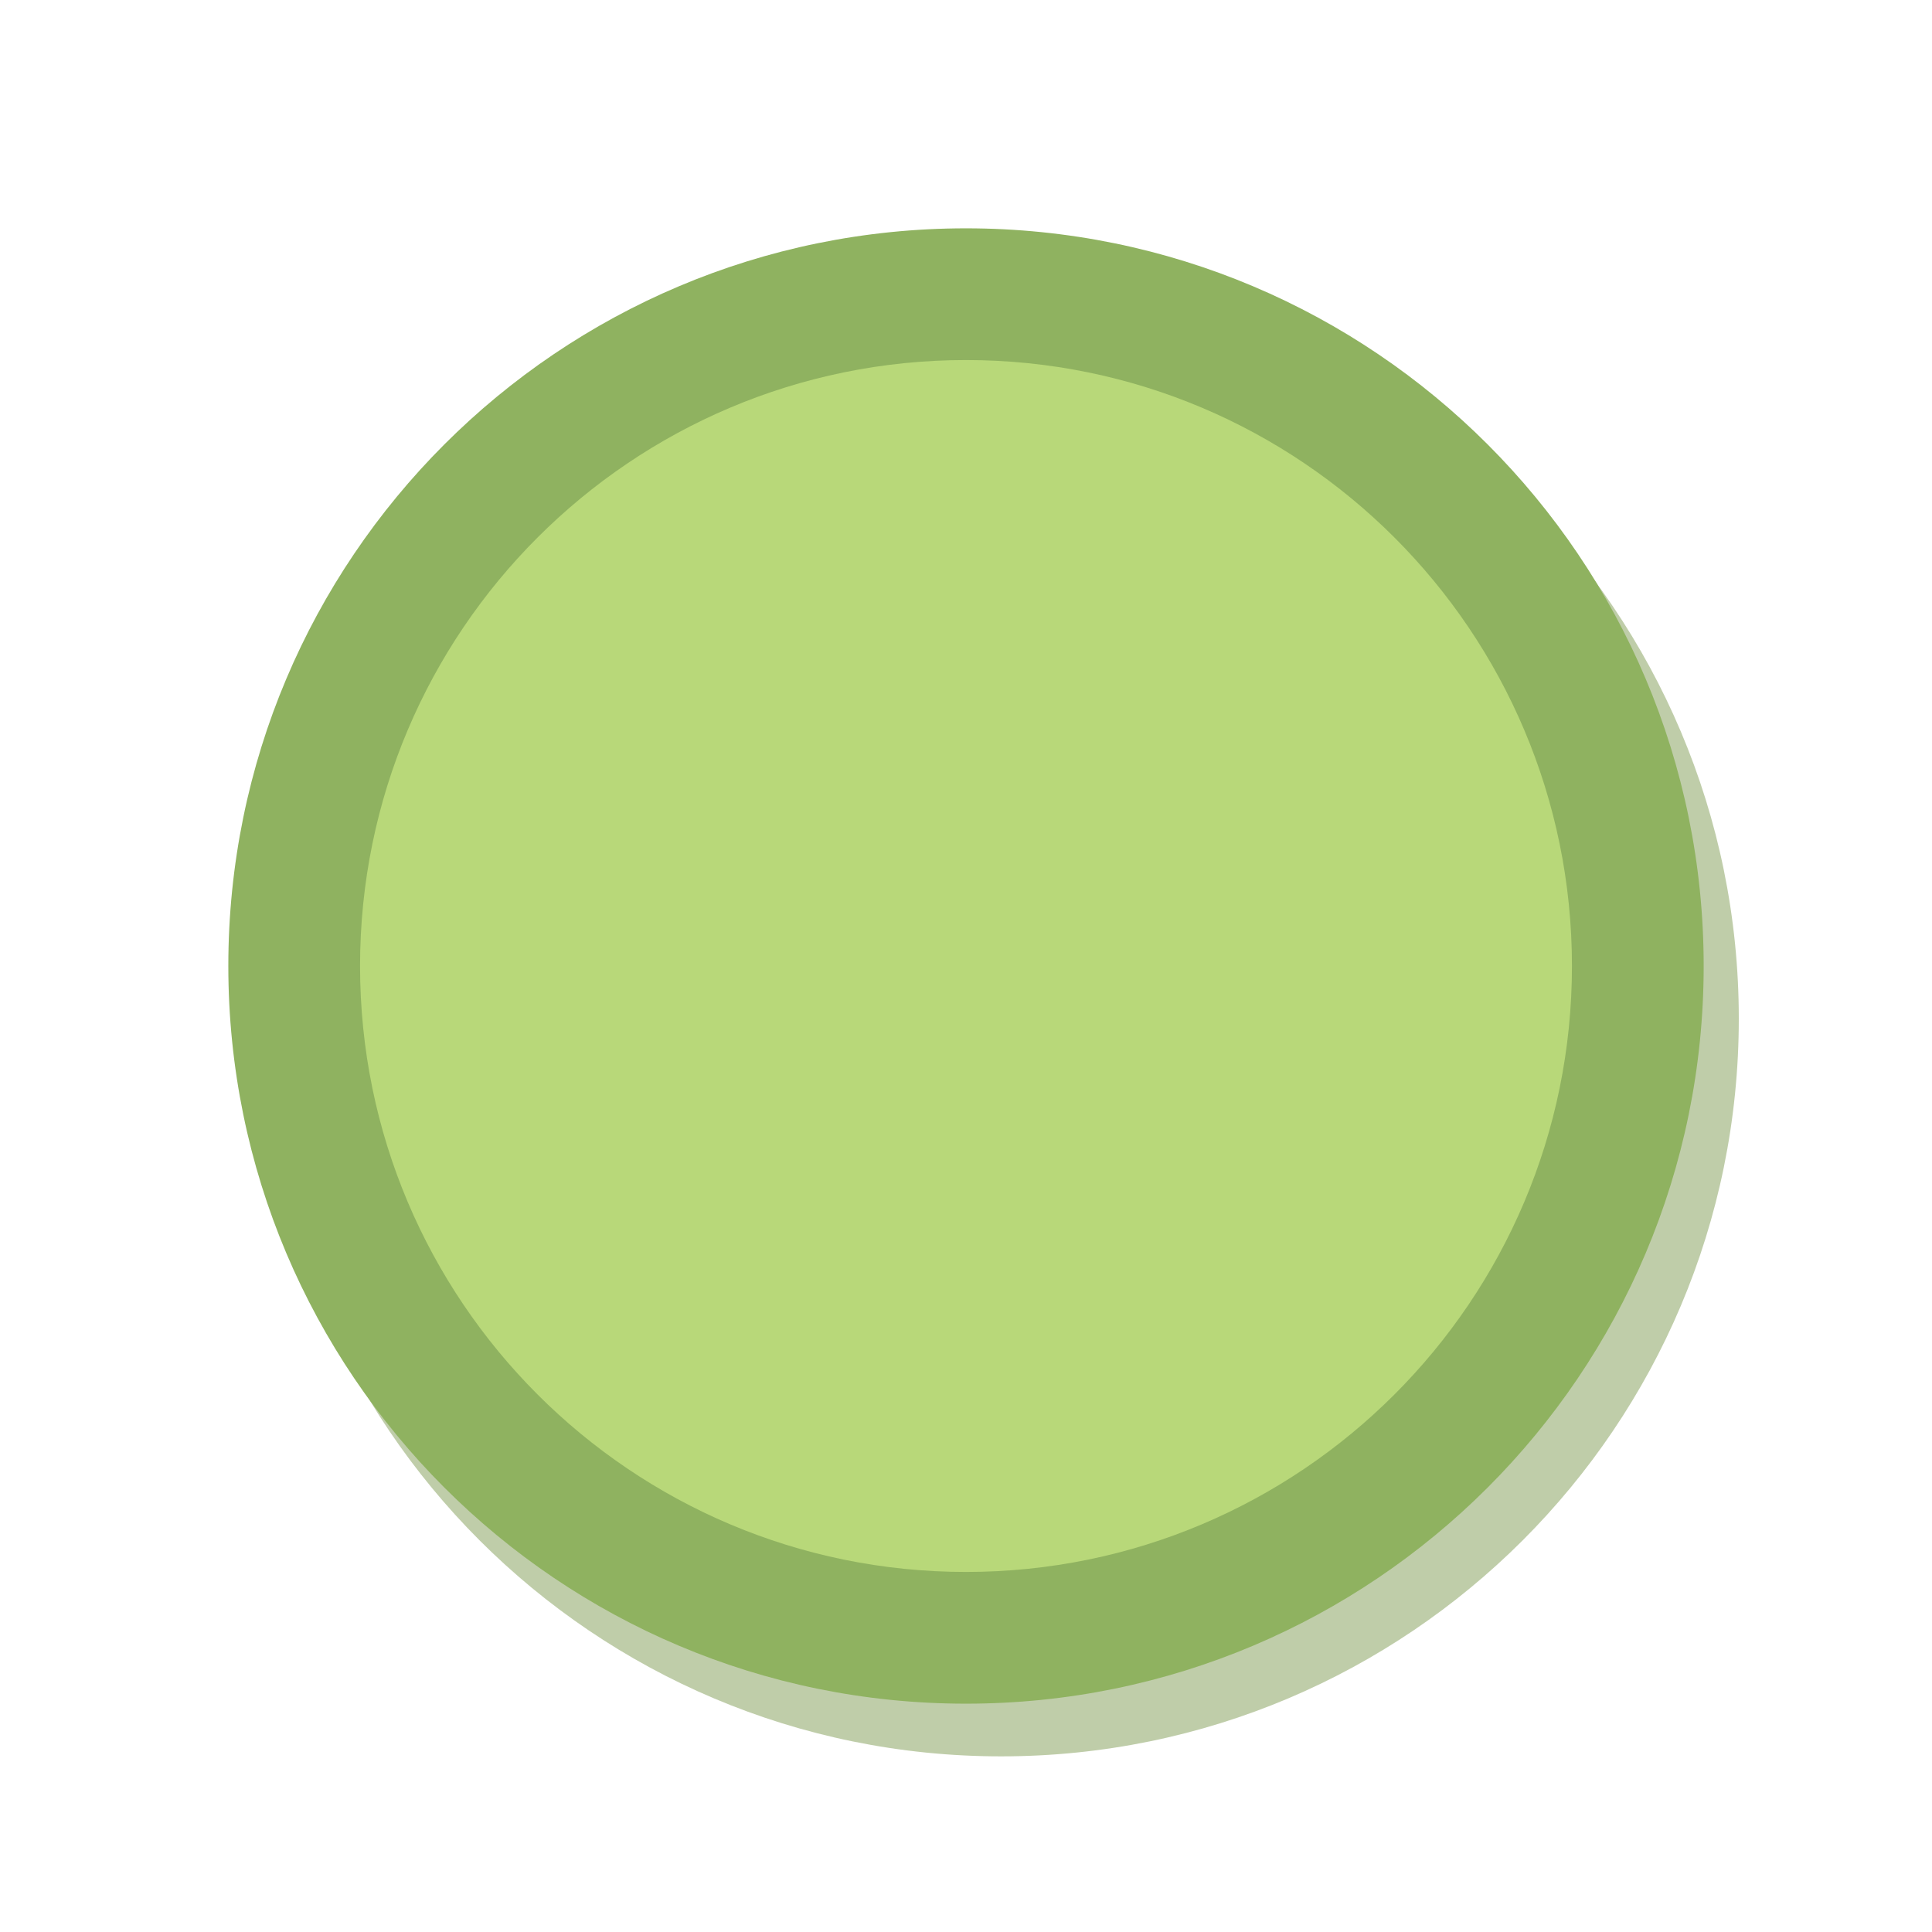
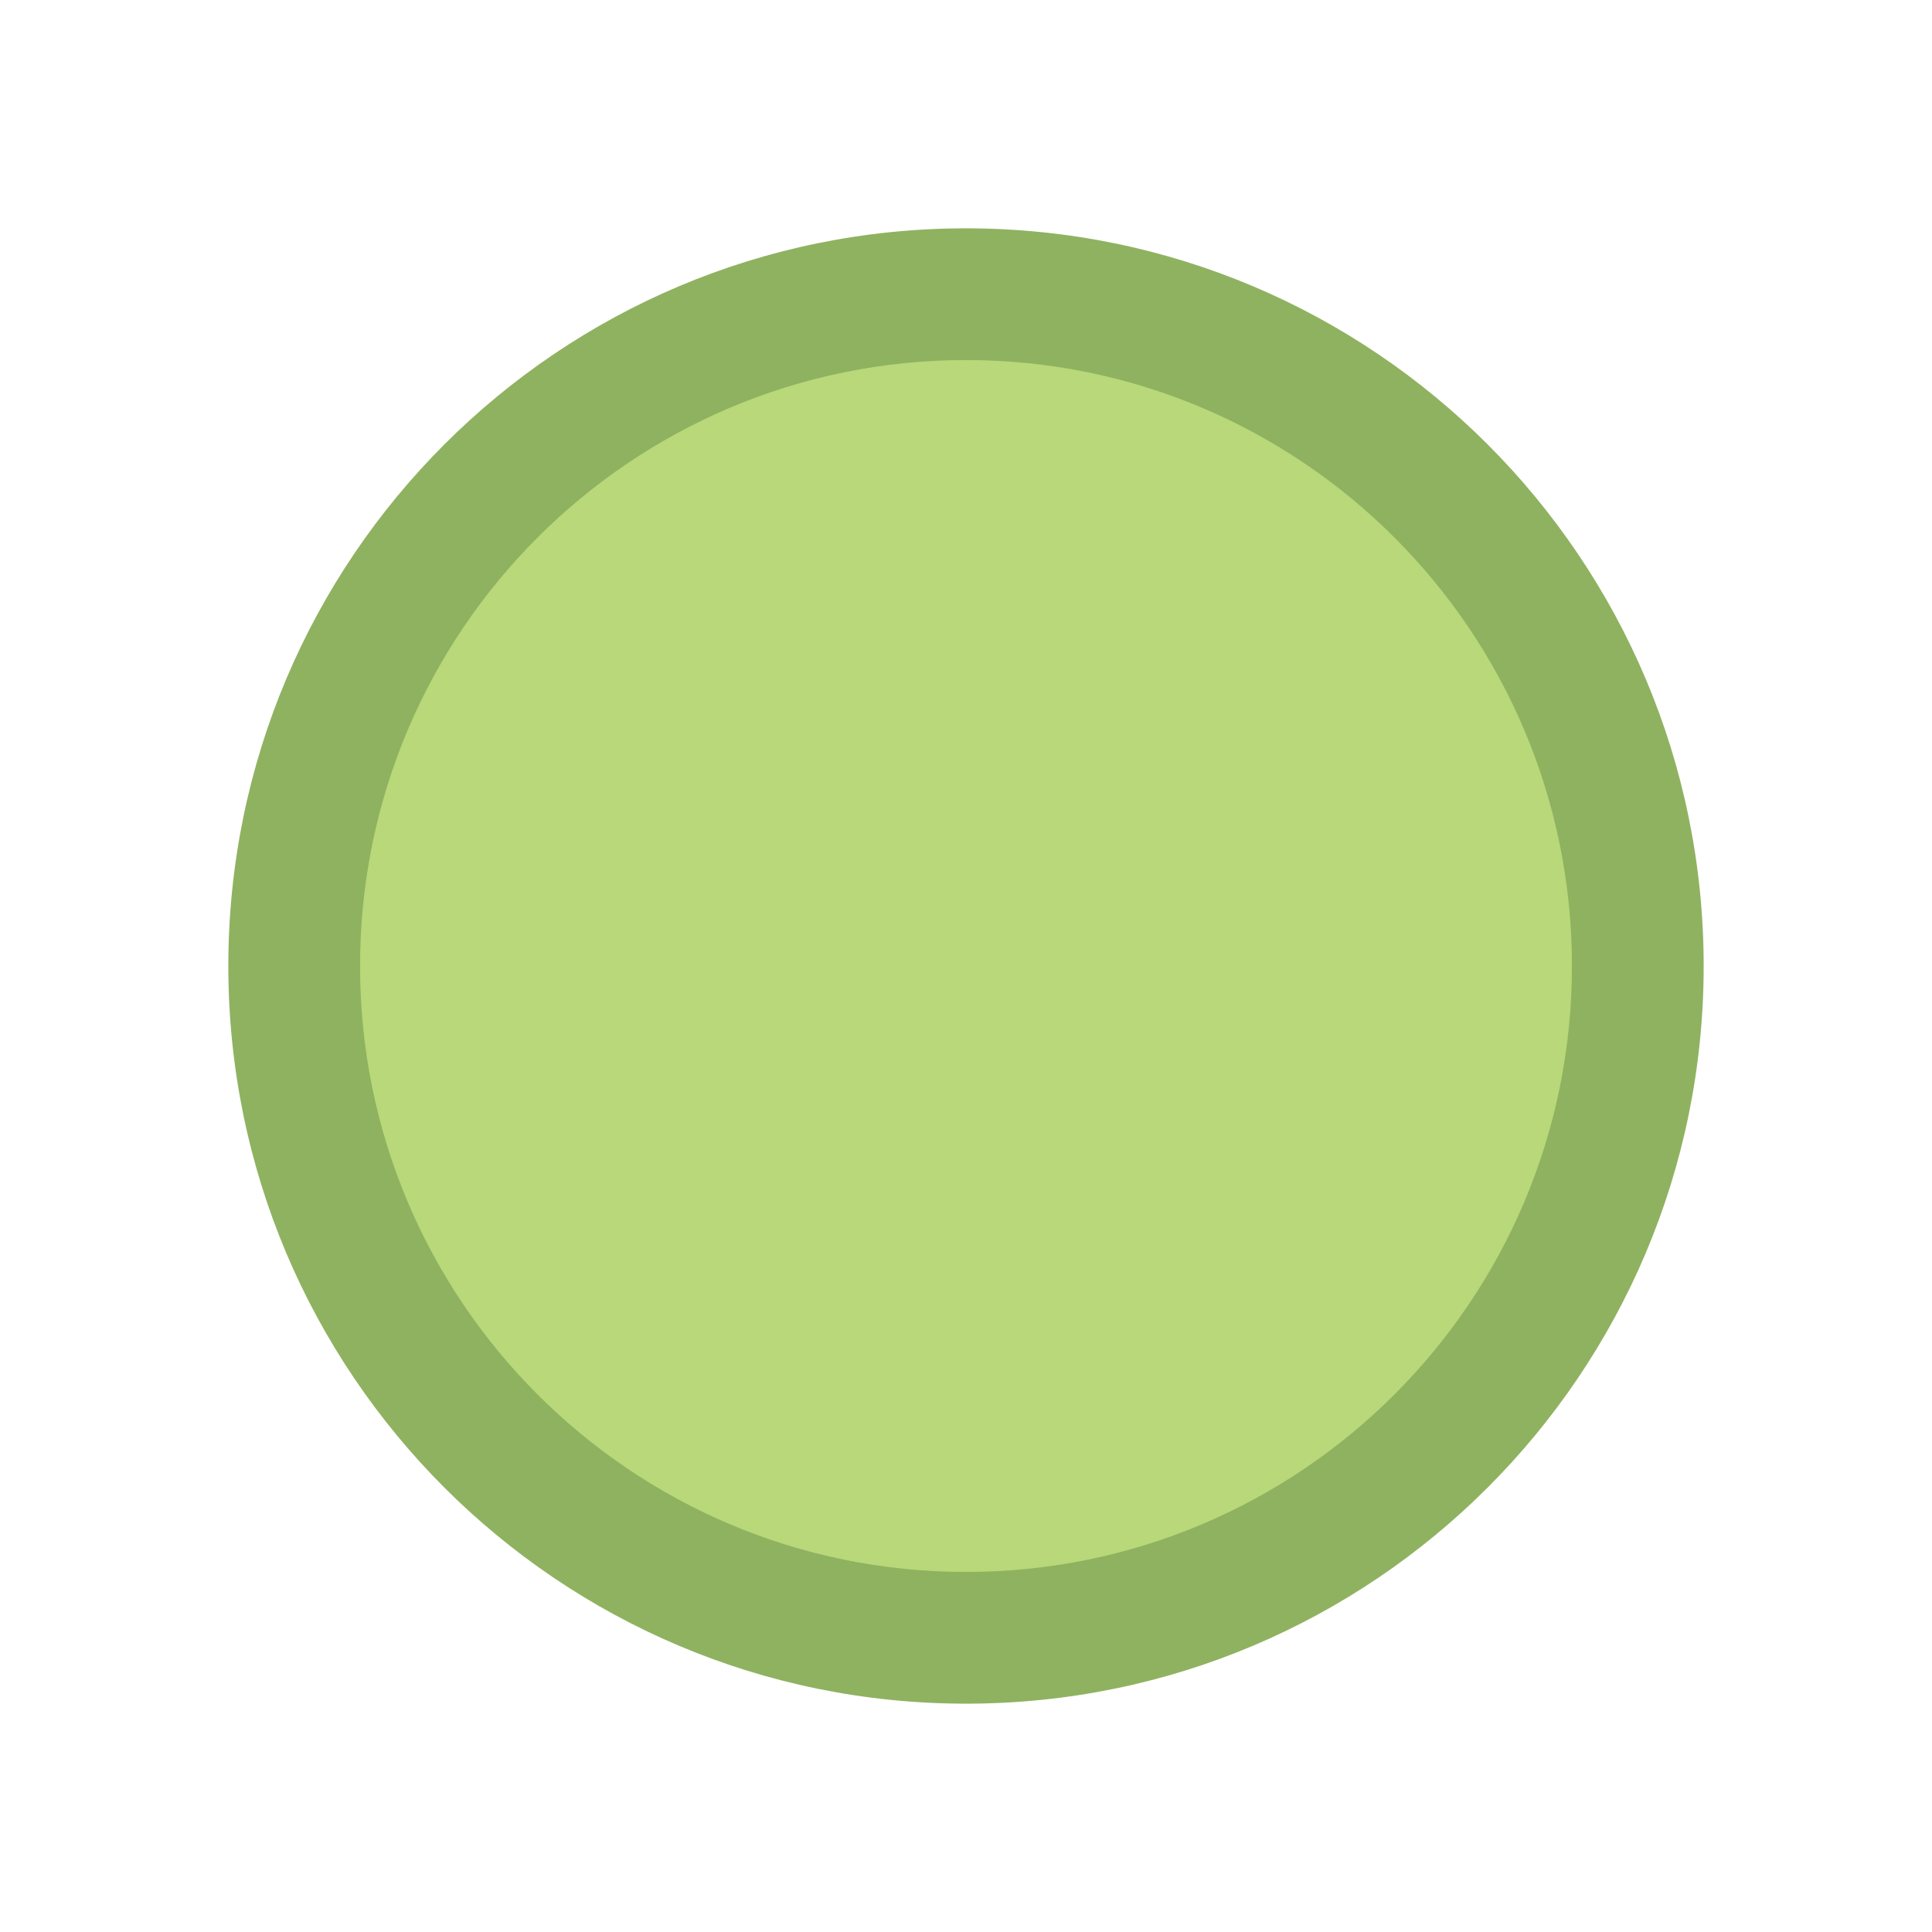
- <svg xmlns="http://www.w3.org/2000/svg" viewBox="0 0 110 110">
-   <circle cx="57" cy="58" r="42" fill="#809b54" opacity=".5" />
-   <circle cx="55" cy="55" r="42" fill="#8fb260" />
-   <circle cx="55" cy="55" r="34.5" fill="#b8d879" />
+ <svg xmlns="http://www.w3.org/2000/svg" viewBox="0 0 110 110" version="1.1" id="svg3">
+   <defs id="defs3" />
+   <circle cx="55" cy="55" r="42" fill="#8fb260" id="circle2" />
+   <circle cx="55" cy="55" r="34.5" fill="#b8d879" id="circle3" />
</svg>
